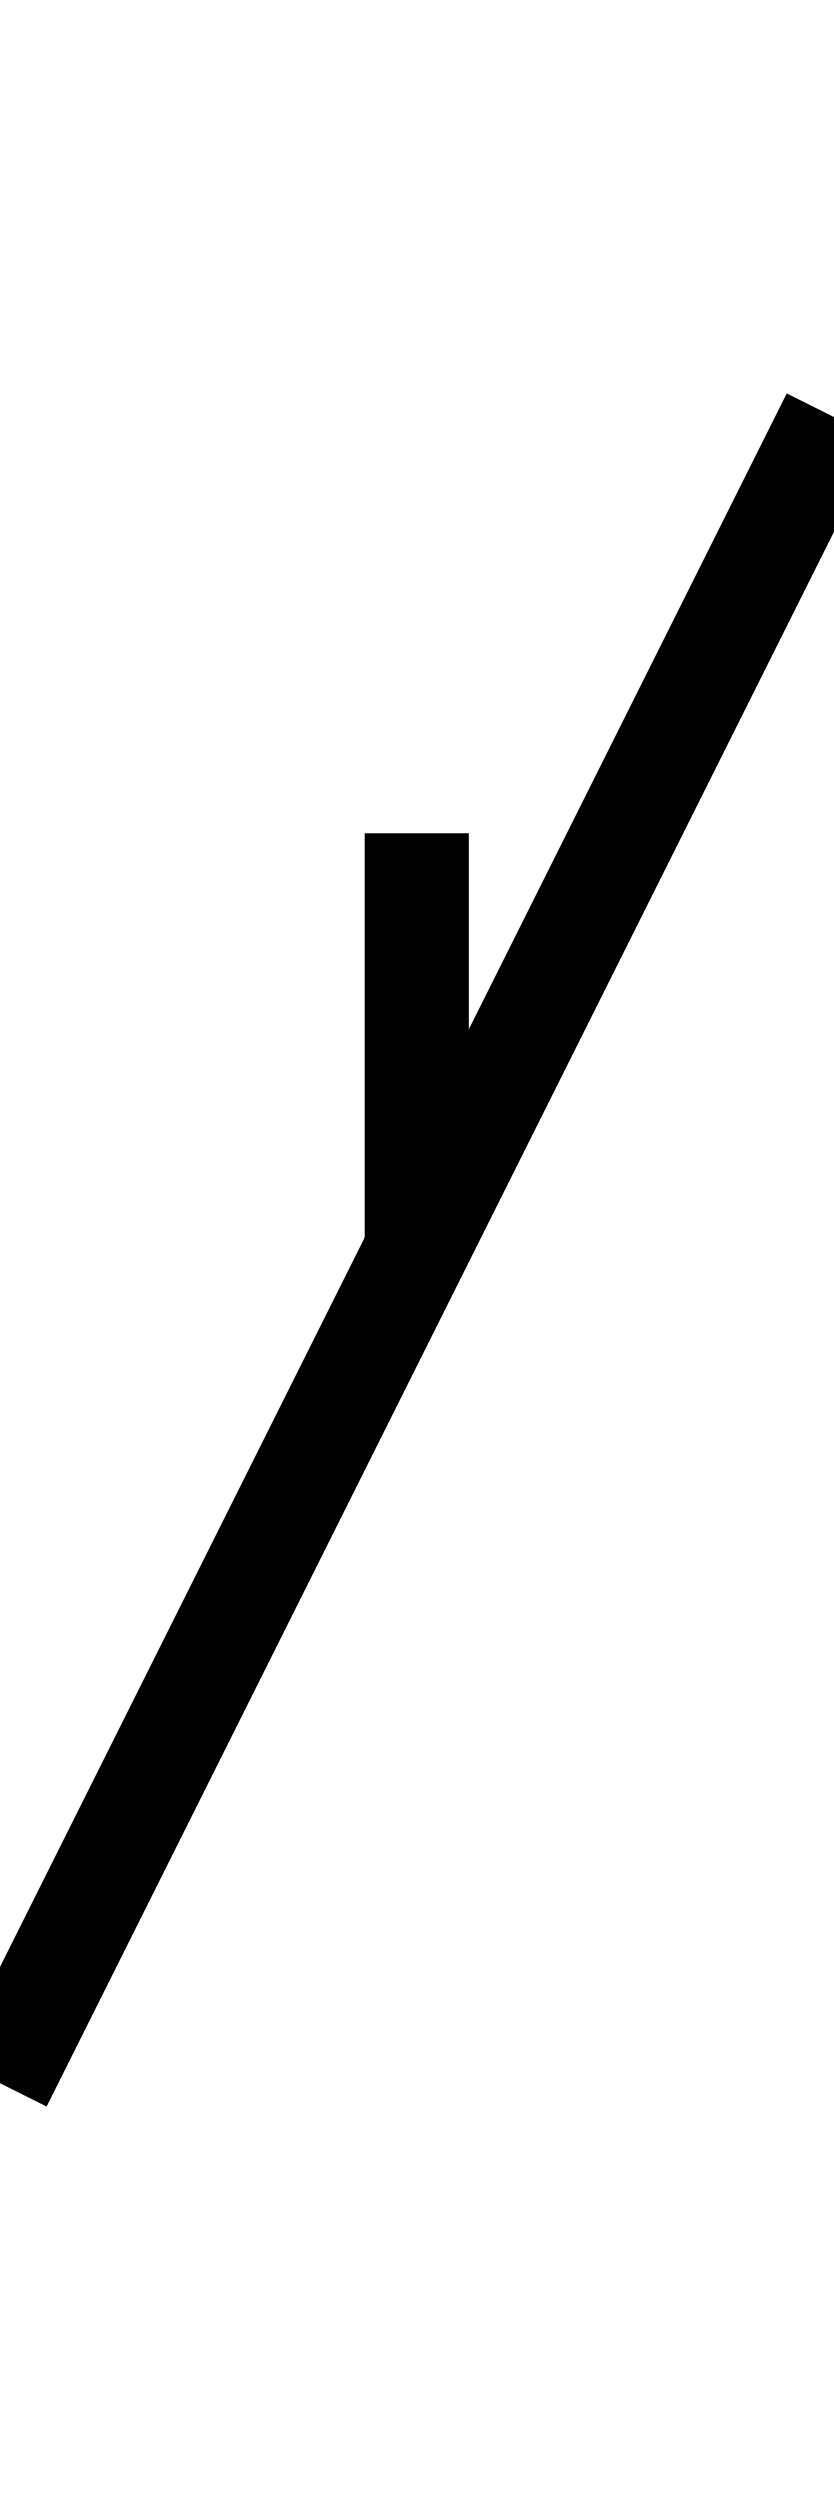
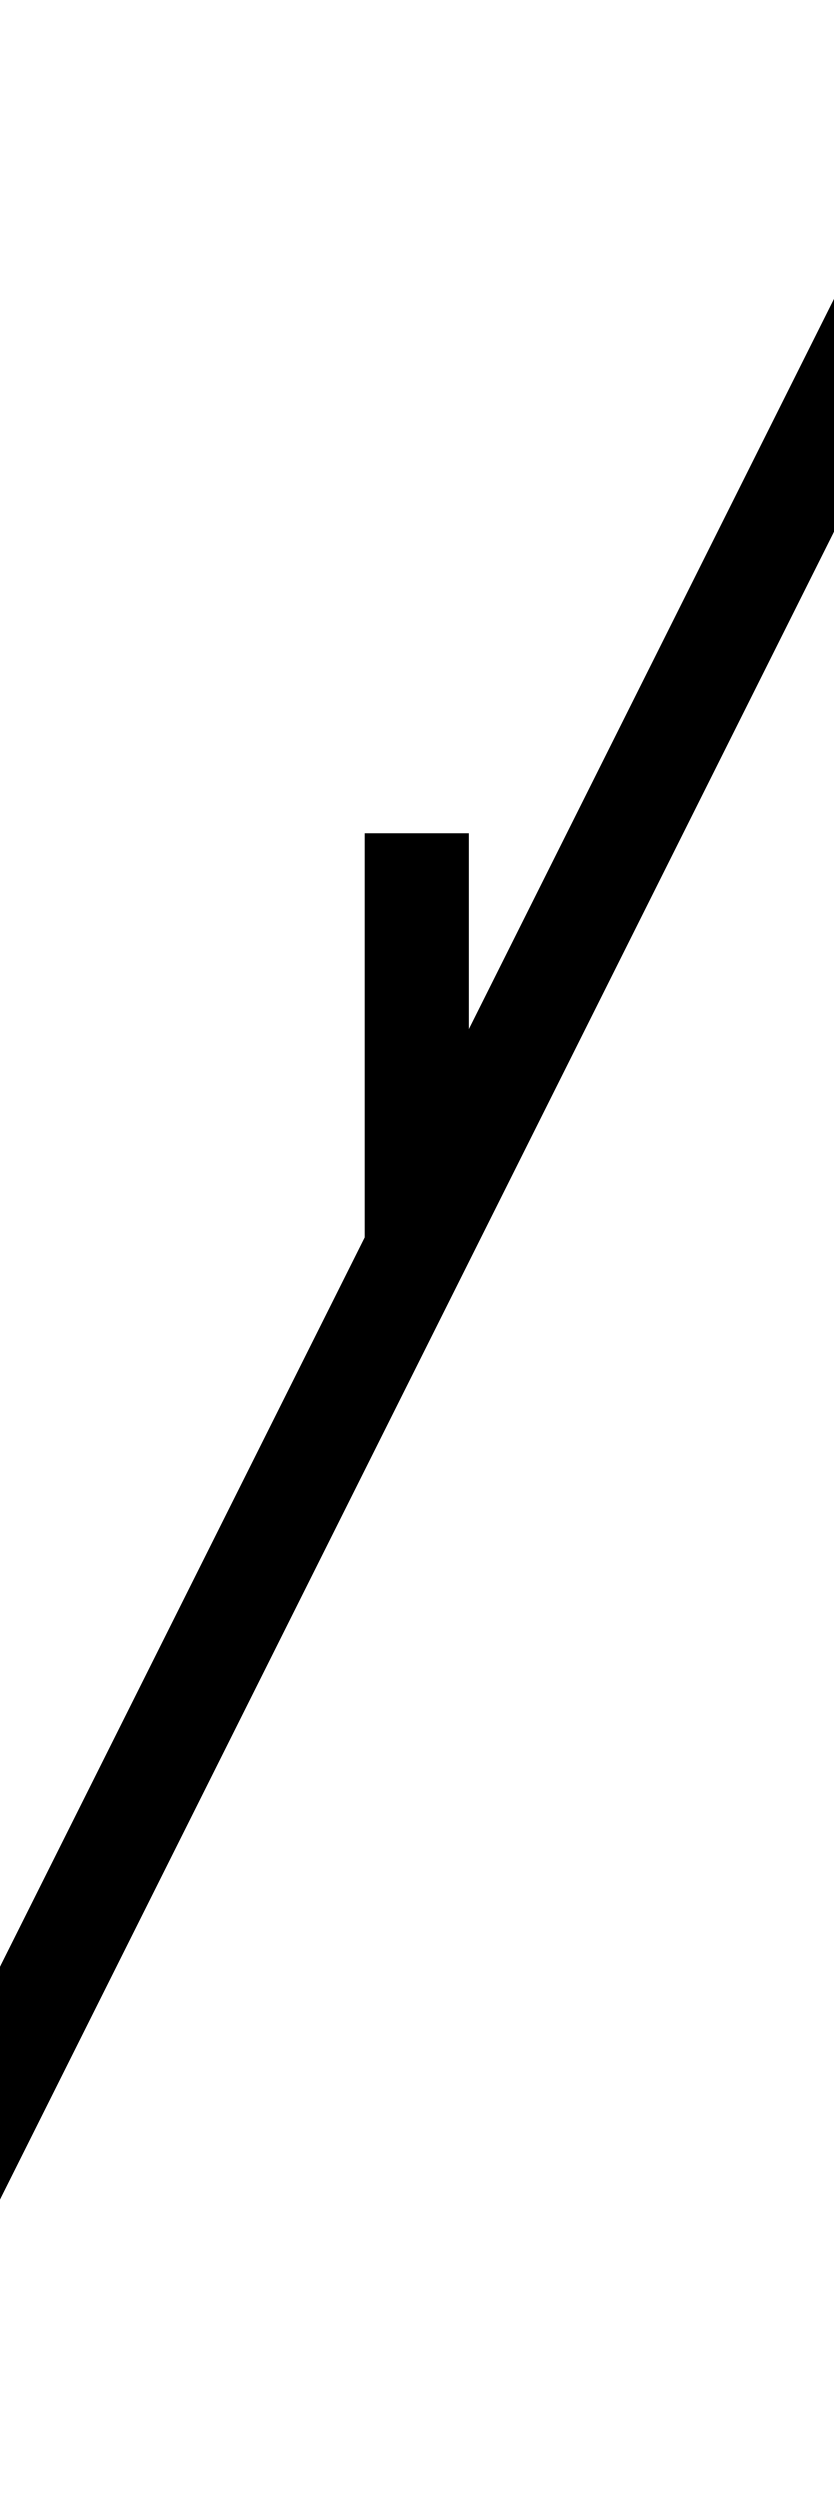
- <svg xmlns="http://www.w3.org/2000/svg" width="16" height="48" viewBox="0 0 4.233 12.7" version="1.1" id="svg1">
-   <defs id="defs1" />
-   <path style="fill:none;stroke:#000000;stroke-width:0.529;stroke-linejoin:round" d="M 0,10.583 4.233,2.117" id="path1" />
-   <path style="fill:none;stroke:#000000;stroke-width:0.529;stroke-linejoin:round" d="M 2.117,6.35 V 4.233" id="path2" />
+ <svg xmlns="http://www.w3.org/2000/svg" width="16" height="48" viewBox="0 0 4.233 12.7">
+   <path d="M-.265 11.112l4.763-9.525M2.117 6.35V4.233" fill="none" stroke="#000" stroke-width=".529" stroke-linejoin="round" />
</svg>
